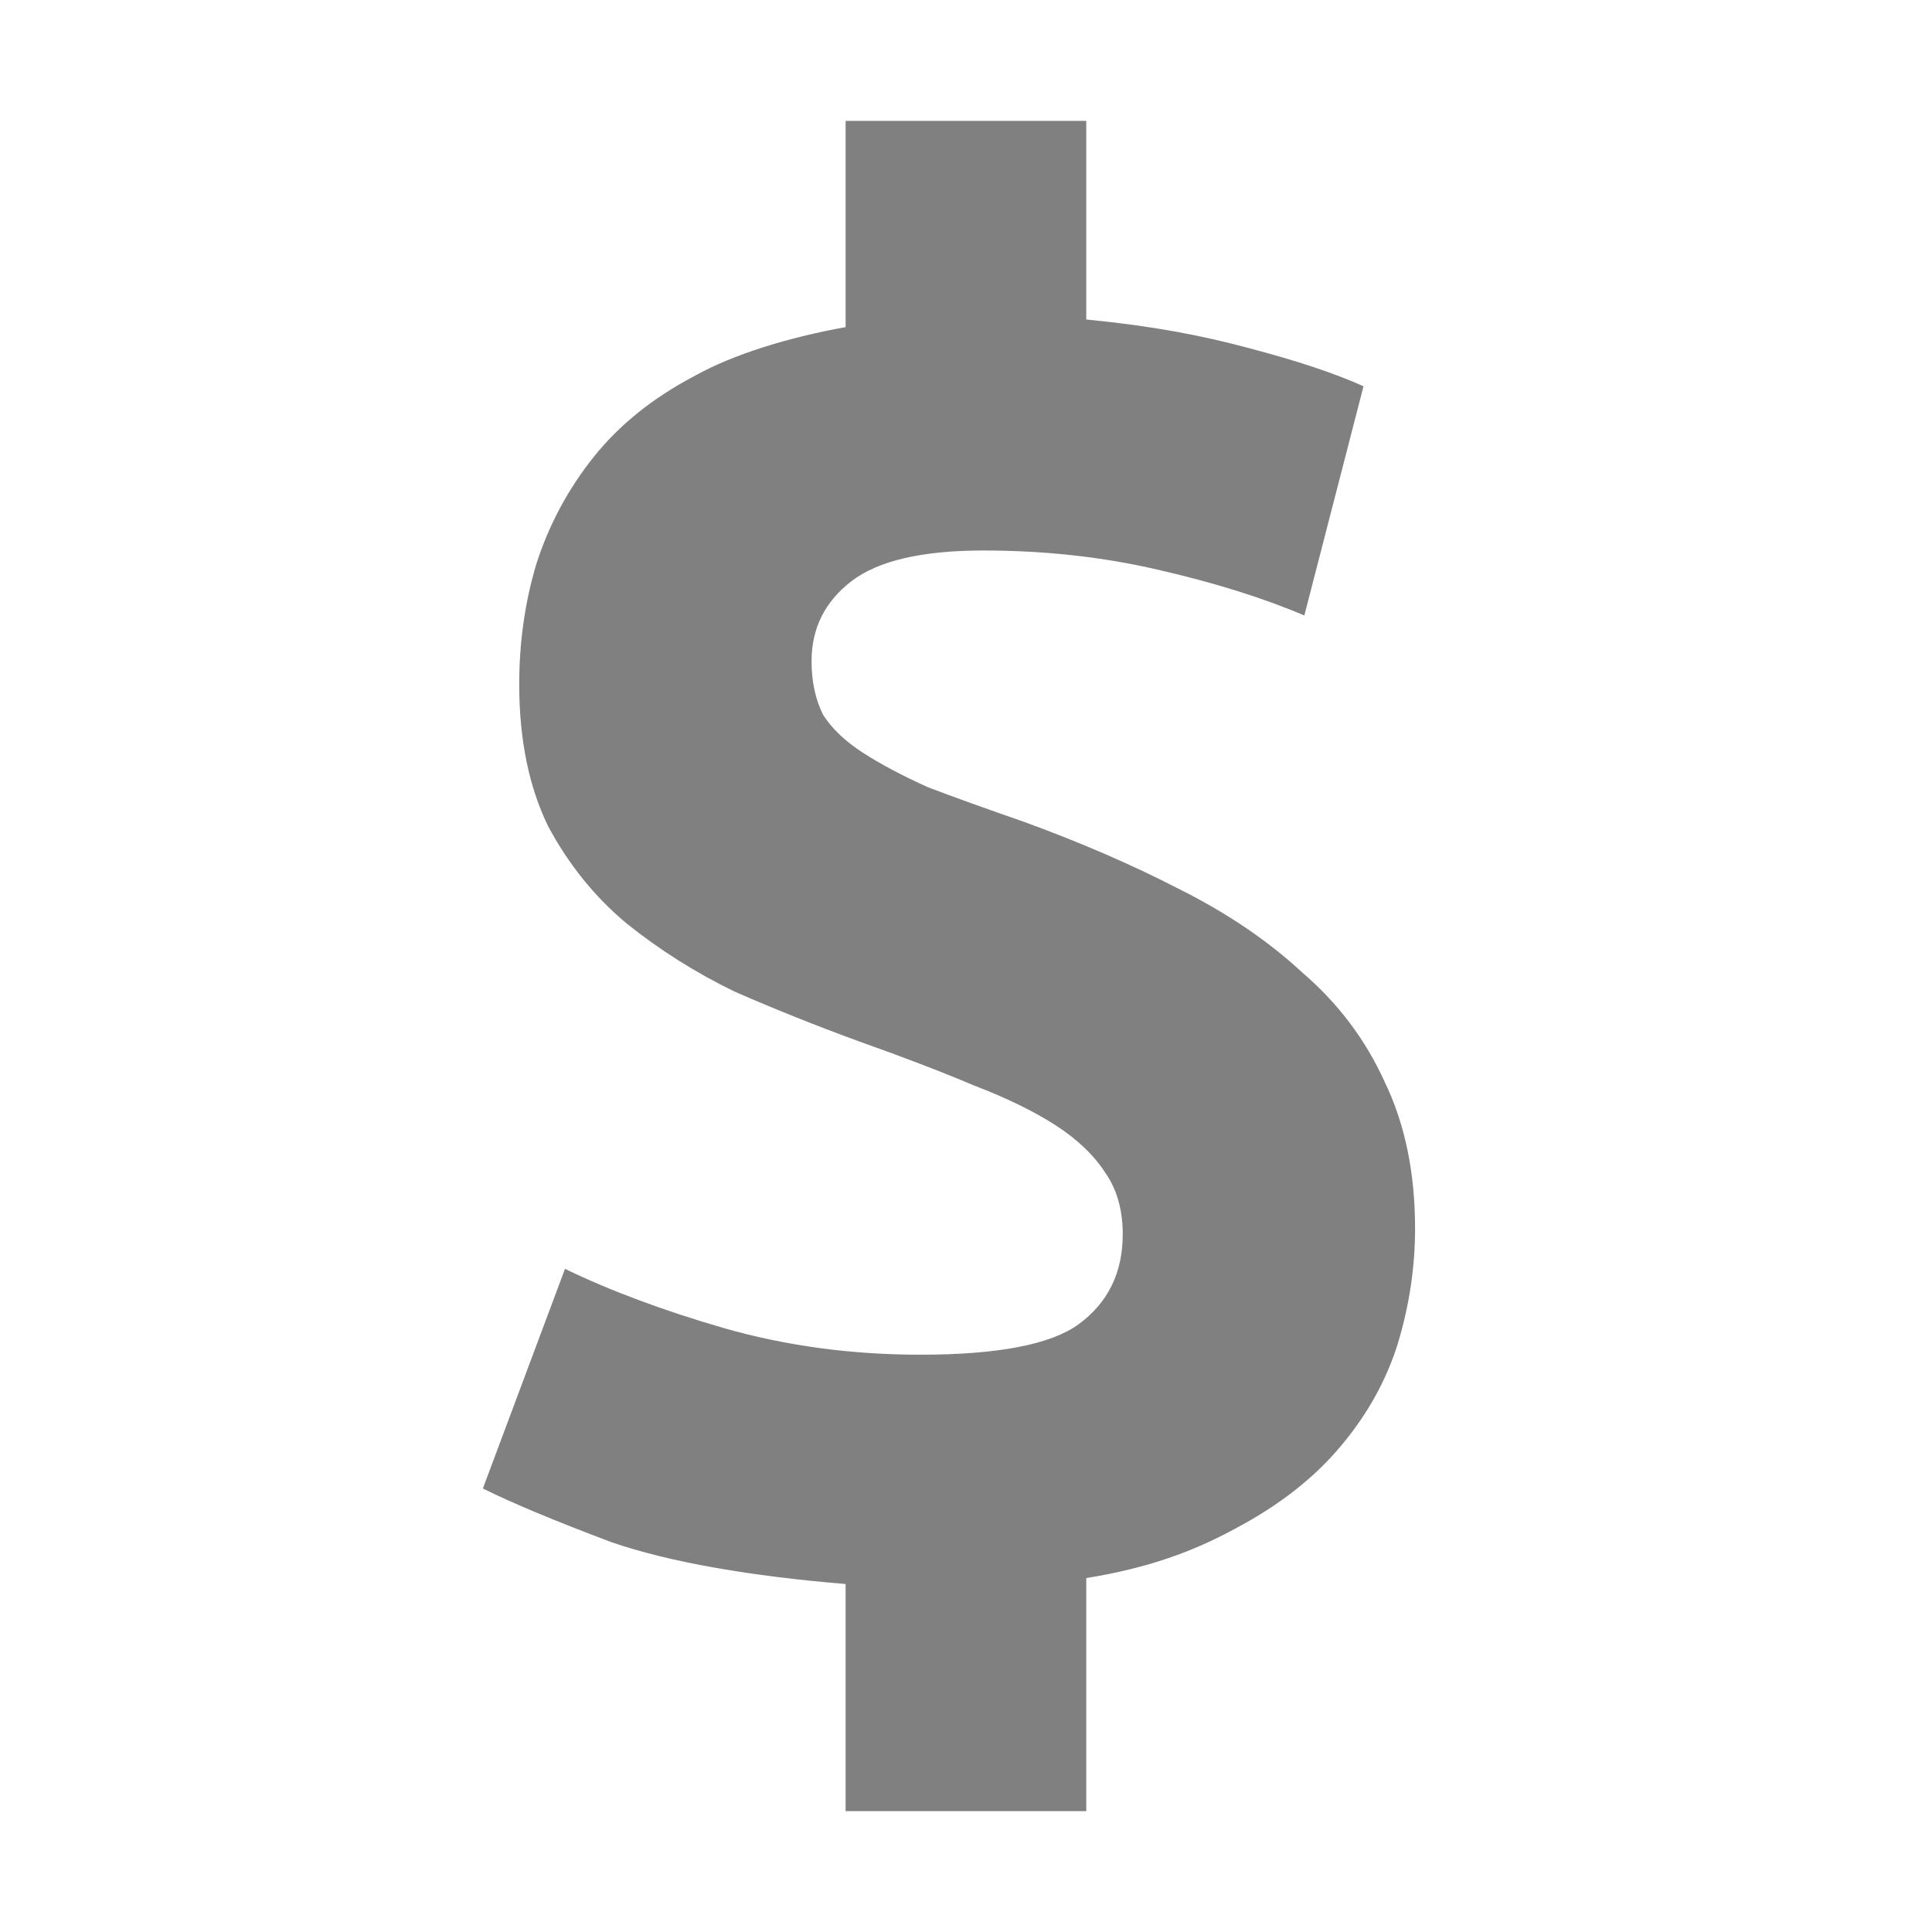
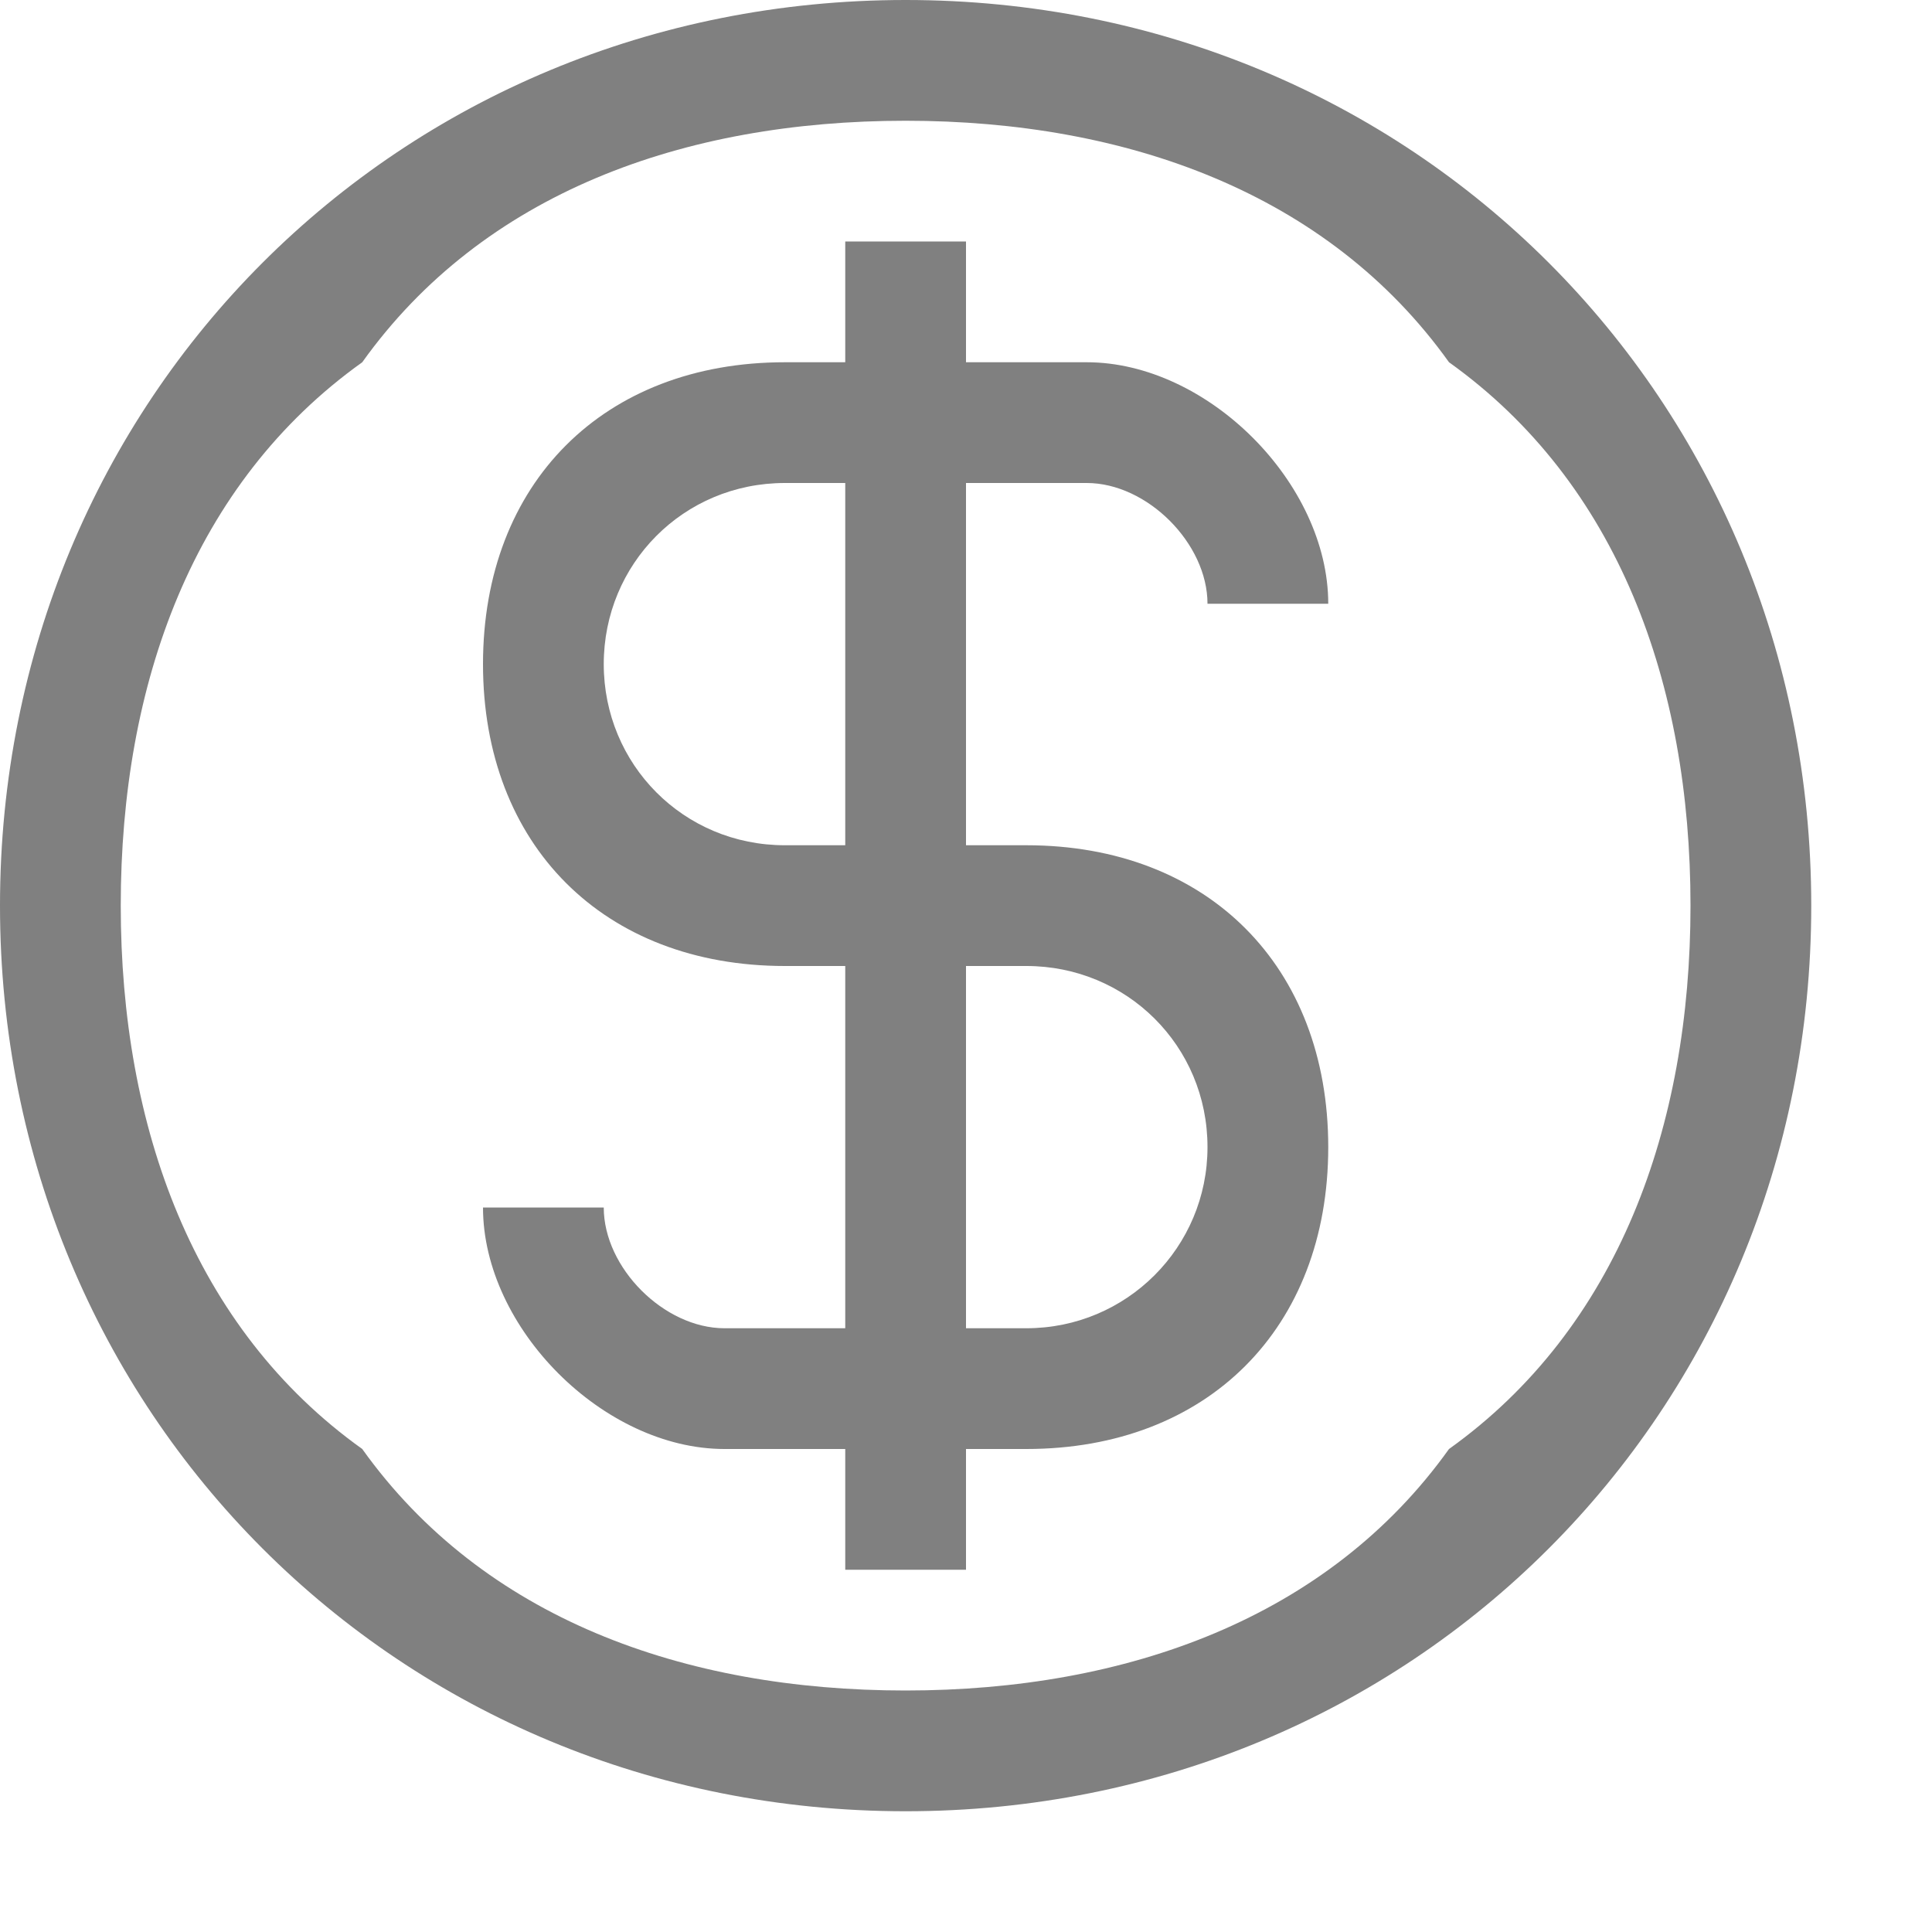
- <svg xmlns="http://www.w3.org/2000/svg" version="1.1" viewBox="0 0 16 16">
-   <path d="m7.003 13.118c-0.77-0.063-1.458-0.179-1.944-0.348-0.475-0.179-0.828-0.327-1.06-0.443l0.68-1.819c0.369 0.179 0.807 0.343 1.313 0.49 0.517 0.148 1.06 0.221 1.629 0.221 0.643 0 1.081-0.084 1.313-0.253 0.243-0.179 0.364-0.427 0.364-0.744 0-0.2-0.047-0.369-0.142-0.506-0.095-0.148-0.232-0.279-0.411-0.395s-0.406-0.227-0.68-0.332c-0.274-0.116-0.591-0.237-0.949-0.364-0.348-0.127-0.691-0.264-1.028-0.411-0.327-0.158-0.627-0.348-0.902-0.569-0.264-0.221-0.48-0.49-0.649-0.807-0.158-0.327-0.237-0.717-0.237-1.171 0-0.348 0.047-0.68 0.142-0.997 0.105-0.327 0.264-0.622 0.475-0.886 0.211-0.264 0.485-0.485 0.823-0.664 0.337-0.19 0.799-0.327 1.263-0.411v-1.708h1.993v1.645c0.548 0.053 0.957 0.132 1.347 0.237 0.401 0.105 0.717 0.211 0.949 0.316l-0.49 1.898c-0.348-0.148-0.754-0.274-1.218-0.38-0.453-0.105-0.933-0.158-1.44-0.158-0.506 0-0.87 0.084-1.091 0.253-0.221 0.169-0.332 0.39-0.332 0.664 0 0.169 0.032 0.316 0.095 0.443 0.074 0.116 0.185 0.221 0.332 0.316 0.148 0.095 0.327 0.19 0.538 0.285 0.221 0.084 0.485 0.179 0.791 0.285 0.464 0.169 0.891 0.353 1.281 0.554 0.401 0.2 0.744 0.432 1.028 0.696 0.295 0.253 0.522 0.554 0.68 0.902 0.169 0.348 0.253 0.754 0.253 1.218 0 0.316-0.047 0.633-0.142 0.949-0.095 0.306-0.253 0.591-0.475 0.854-0.221 0.264-0.511 0.49-0.87 0.68-0.348 0.19-0.719 0.327-1.236 0.411v1.93h-1.993z" fill="#808080" stroke-width=".395" />
+ <svg xmlns="http://www.w3.org/2000/svg" width="16" height="16" viewBox="0 0 16 16" fill="gray">
+   <path d="M7.5 0C3.3 0 0 3.3 0 7.5C0 11.7 3.3 15 7.5 15C11.7 15 15 11.7 15 7.5C15 3.3 11.7 0 7.5 0ZM3 12C1.6 11 1 9.33 1 7.5C1 5.66 1.6 4 3 3C4 1.6 5.66 1 7.5 1C9.33 1 11 1.6 12 3C13.4 4 14 5.66 14 7.5C14 9.33 13.4 11 12 12C11 13.4 9.33 14 7.5 14C5.66 14 4 13.4 3 12Z" />
+   <path d="M0 2.5C0 1 1 0 2.5 0L5 0C6 0 7 1 7 2L6 2C6 1.5 5.5 1 5 1L2.5 1C1.66 1 1 1.67 1 2.5C1 3.33 1.66 4 2.5 4L4.5 4C6 4 7 5 7 6.5C7 8 6 9 4.5 9L2 9C1 9 0 8 0 7L1 7C1 7.5 1.5 8 2 8L4.5 8C5.33 8 6 7.33 6 6.5C6 5.66 5.33 5 4.5 5L2.5 5C1 5 0 4 0 2.5Z" transform="translate(4 3)" />
+   <rect width="1" height="11" x="7" y="2" />
</svg>
